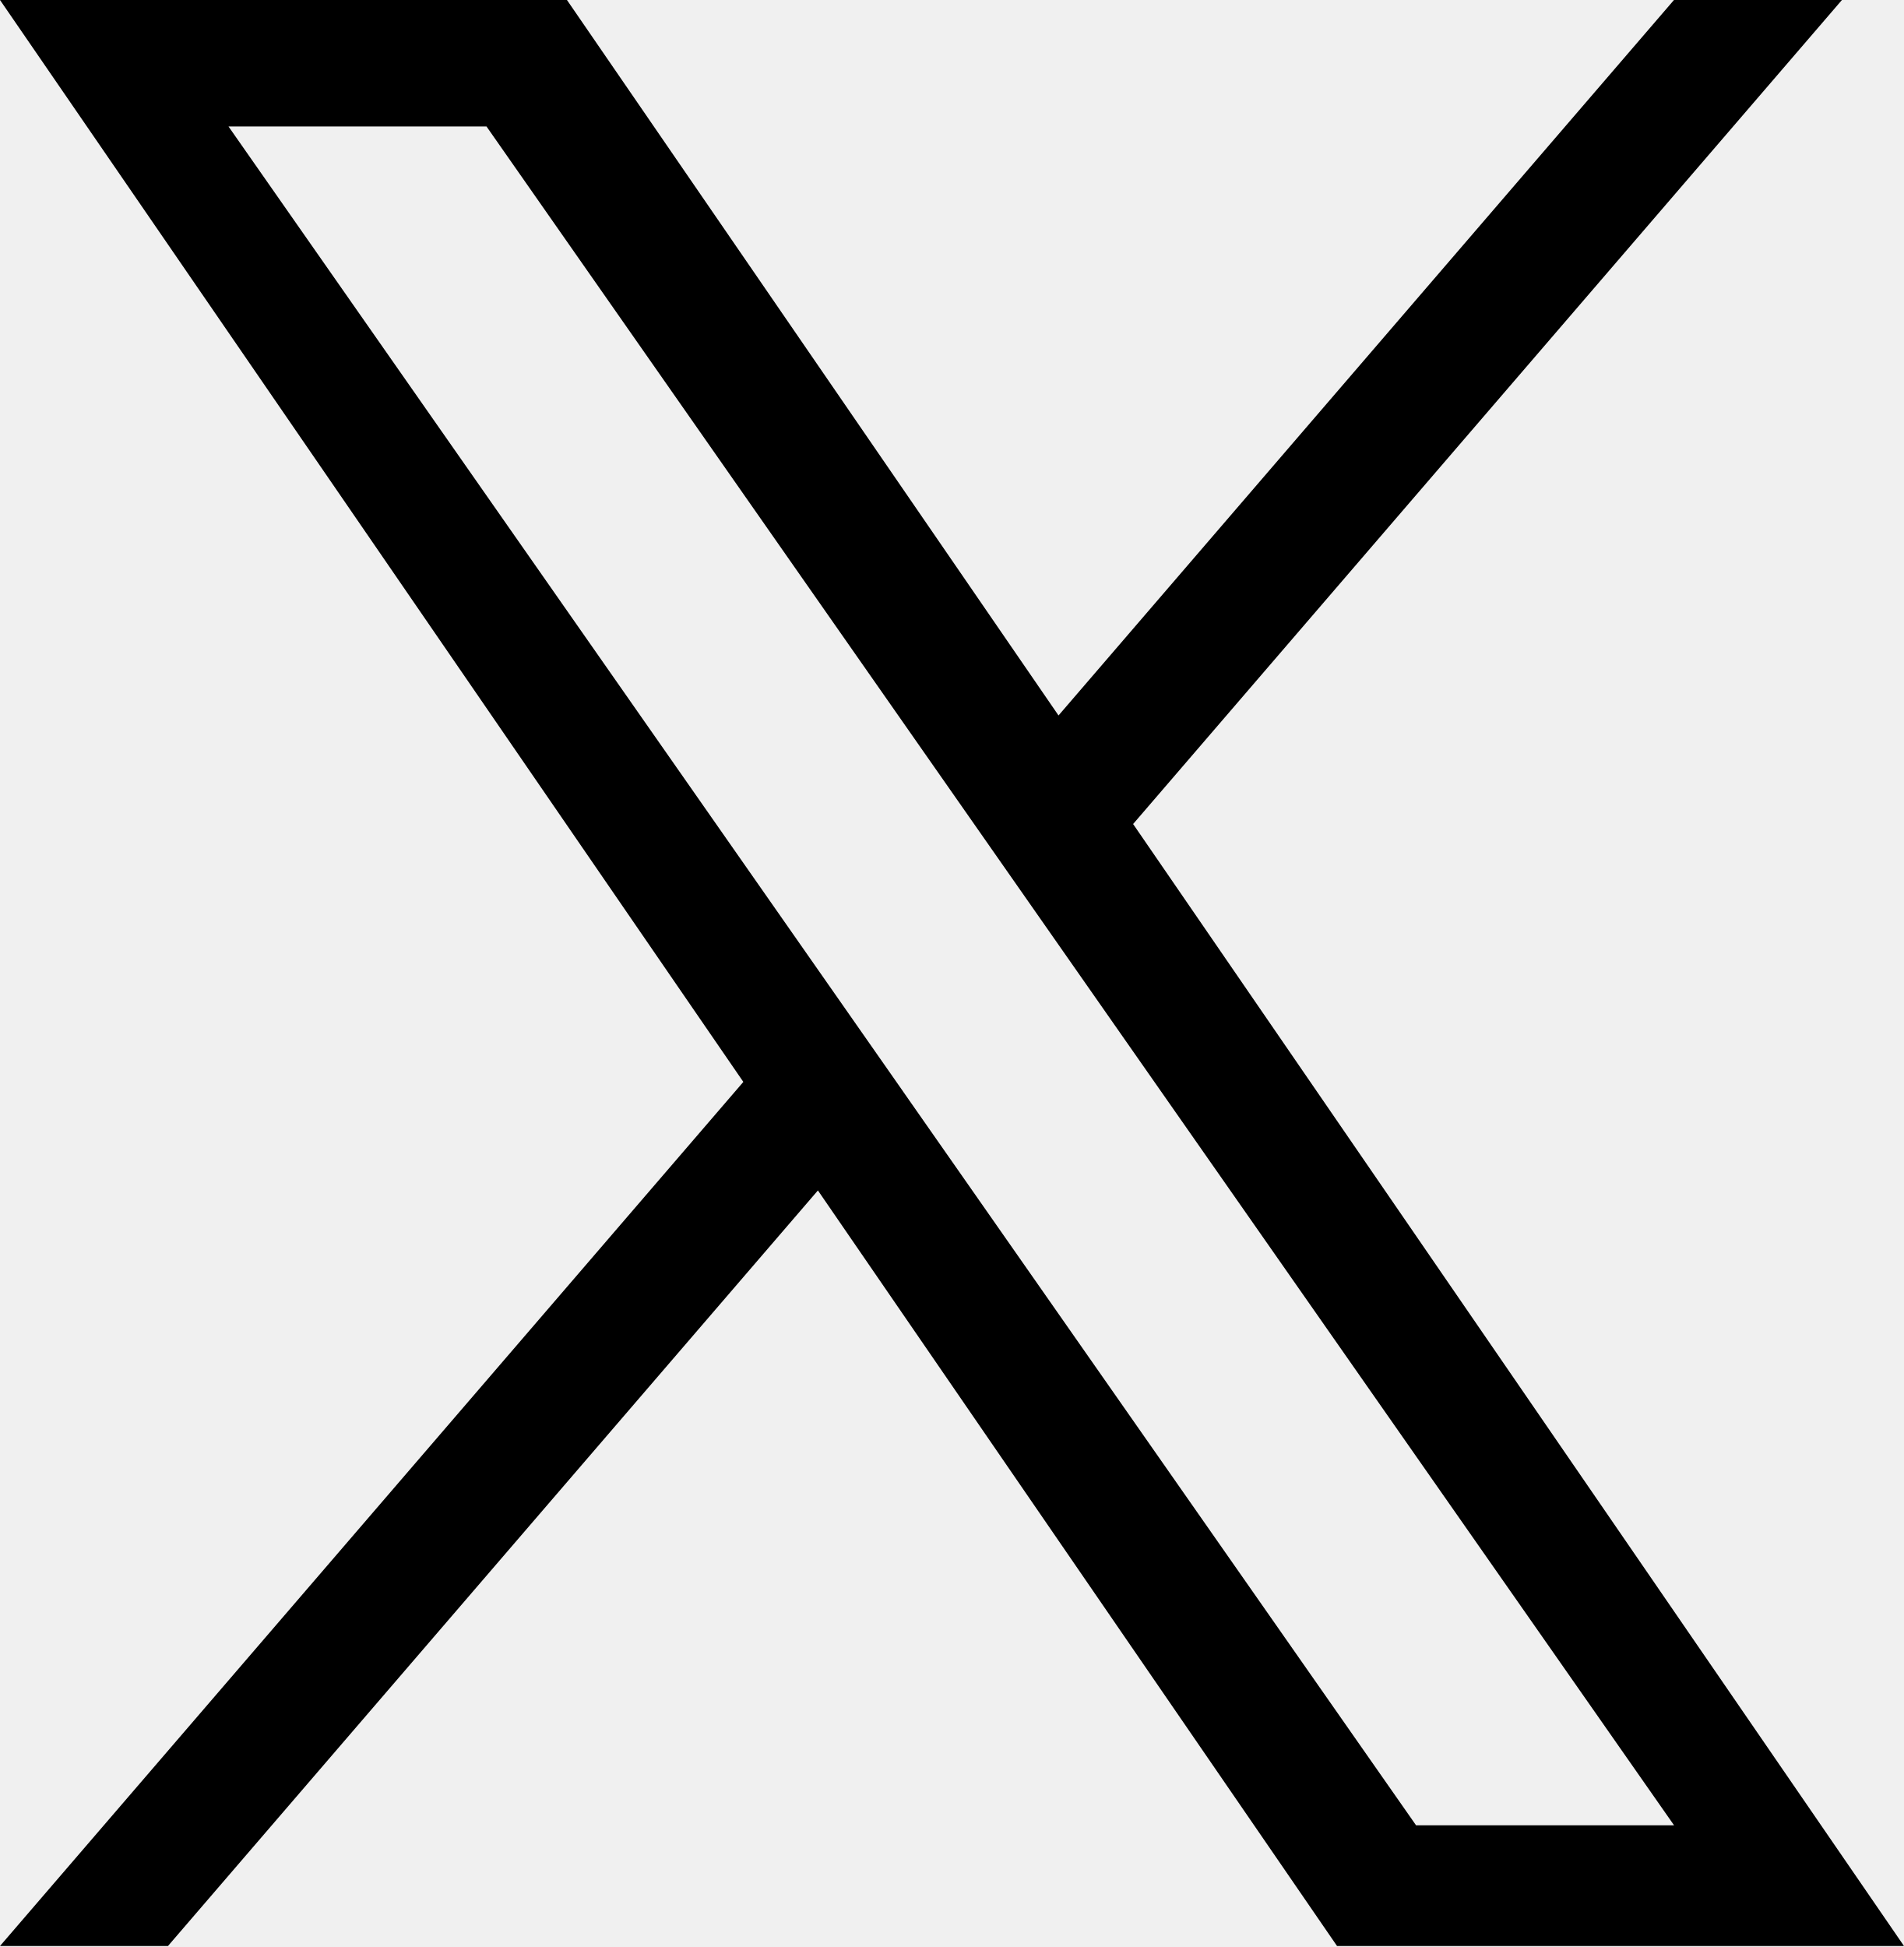
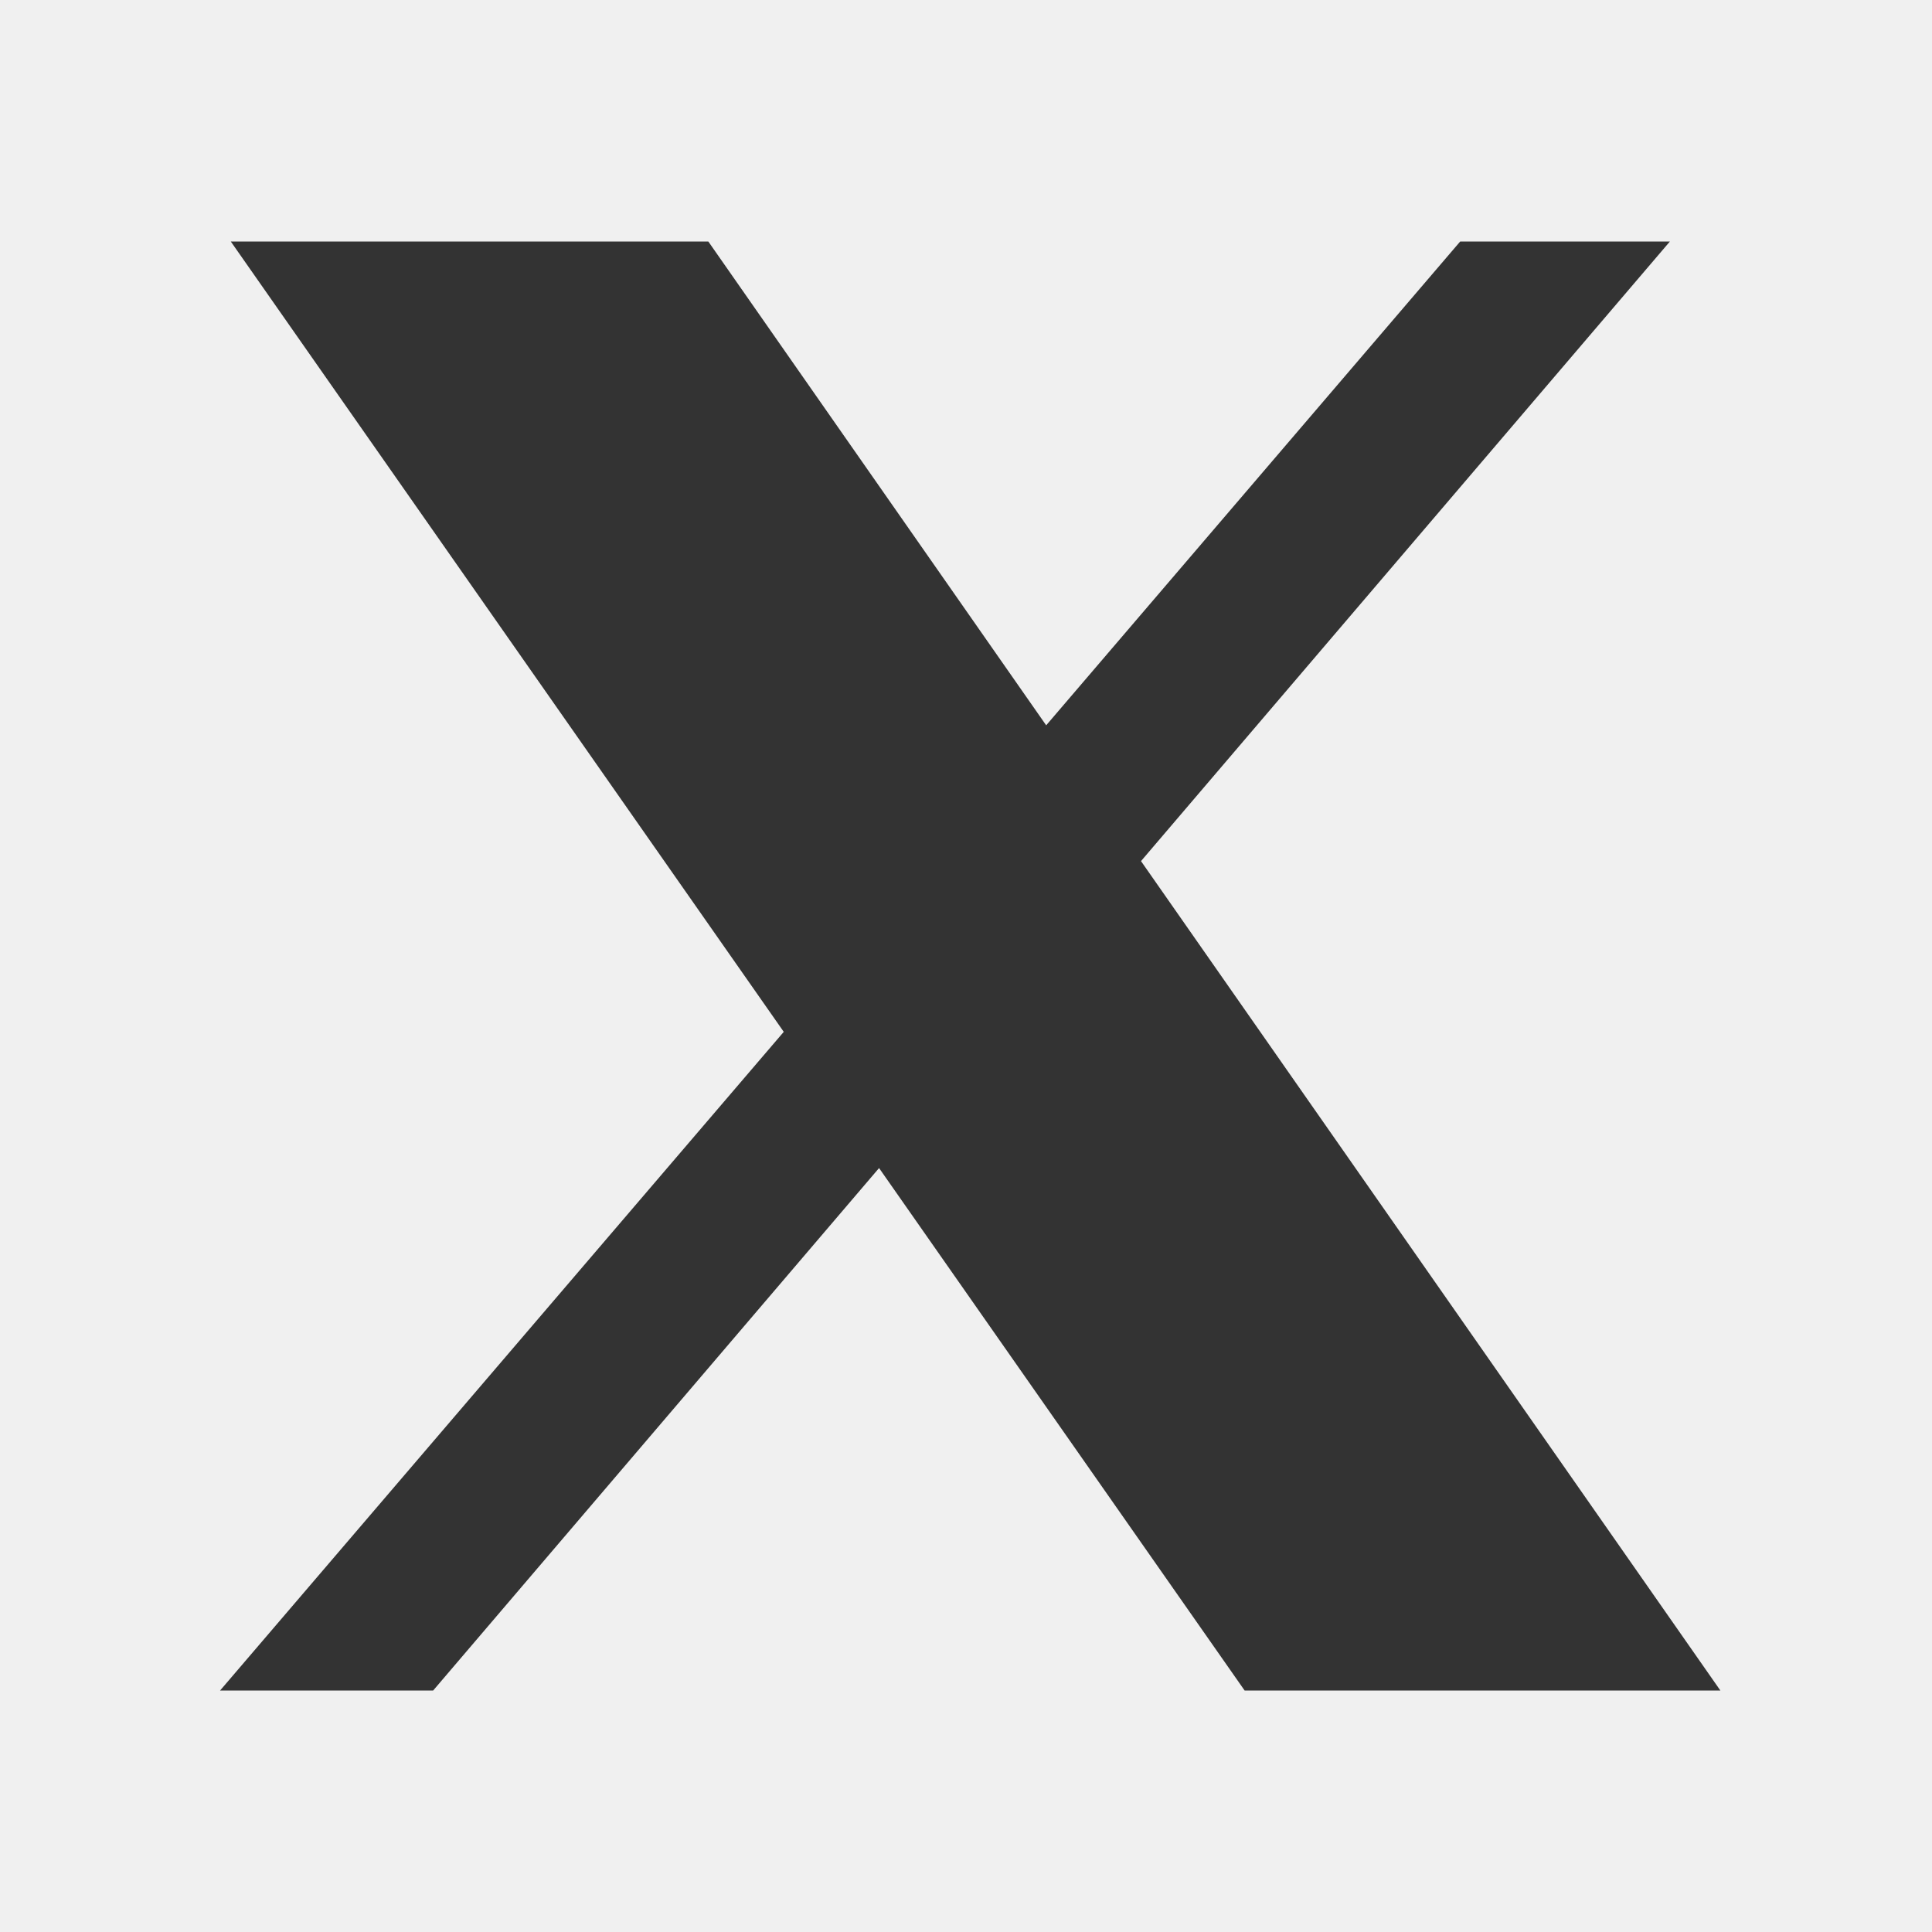
- <svg xmlns="http://www.w3.org/2000/svg" width="1200" height="1227" viewBox="0 0 1200 1227" fill="none">
-   <g clip-path="url(#clip0_1_2)">
-     <path d="M714.163 519.284L1160.89 0H1055.03L667.137 450.887L357.328 0H0L468.492 681.821L0 1226.37H105.866L515.491 750.218L842.672 1226.37H1200L714.137 519.284H714.163ZM569.165 687.828L521.697 619.934L144.011 79.694H306.615L611.412 515.685L658.88 583.579L1055.08 1150.3H892.476L569.165 687.854V687.828Z" fill="black" />
-   </g>
-   <defs>
-     <clipPath id="clip0_1_2">
-       <rect width="1200" height="1227" fill="white" />
-     </clipPath>
-   </defs>
+ <svg xmlns="http://www.w3.org/2000/svg" fill="#333333" viewBox="0 0 24 24" width="240px" height="240px">
+   <path d="M 2.867 3 L 9.736 12.818 L 2.734 21 L 5.381 21 L 10.92 14.51 L 15.461 21 L 21.371 21 L 14.174 10.697 L 20.744 3 L 18.139 3 L 12.996 9.01 L 8.799 3 L 2.867 3 z" />
</svg>
